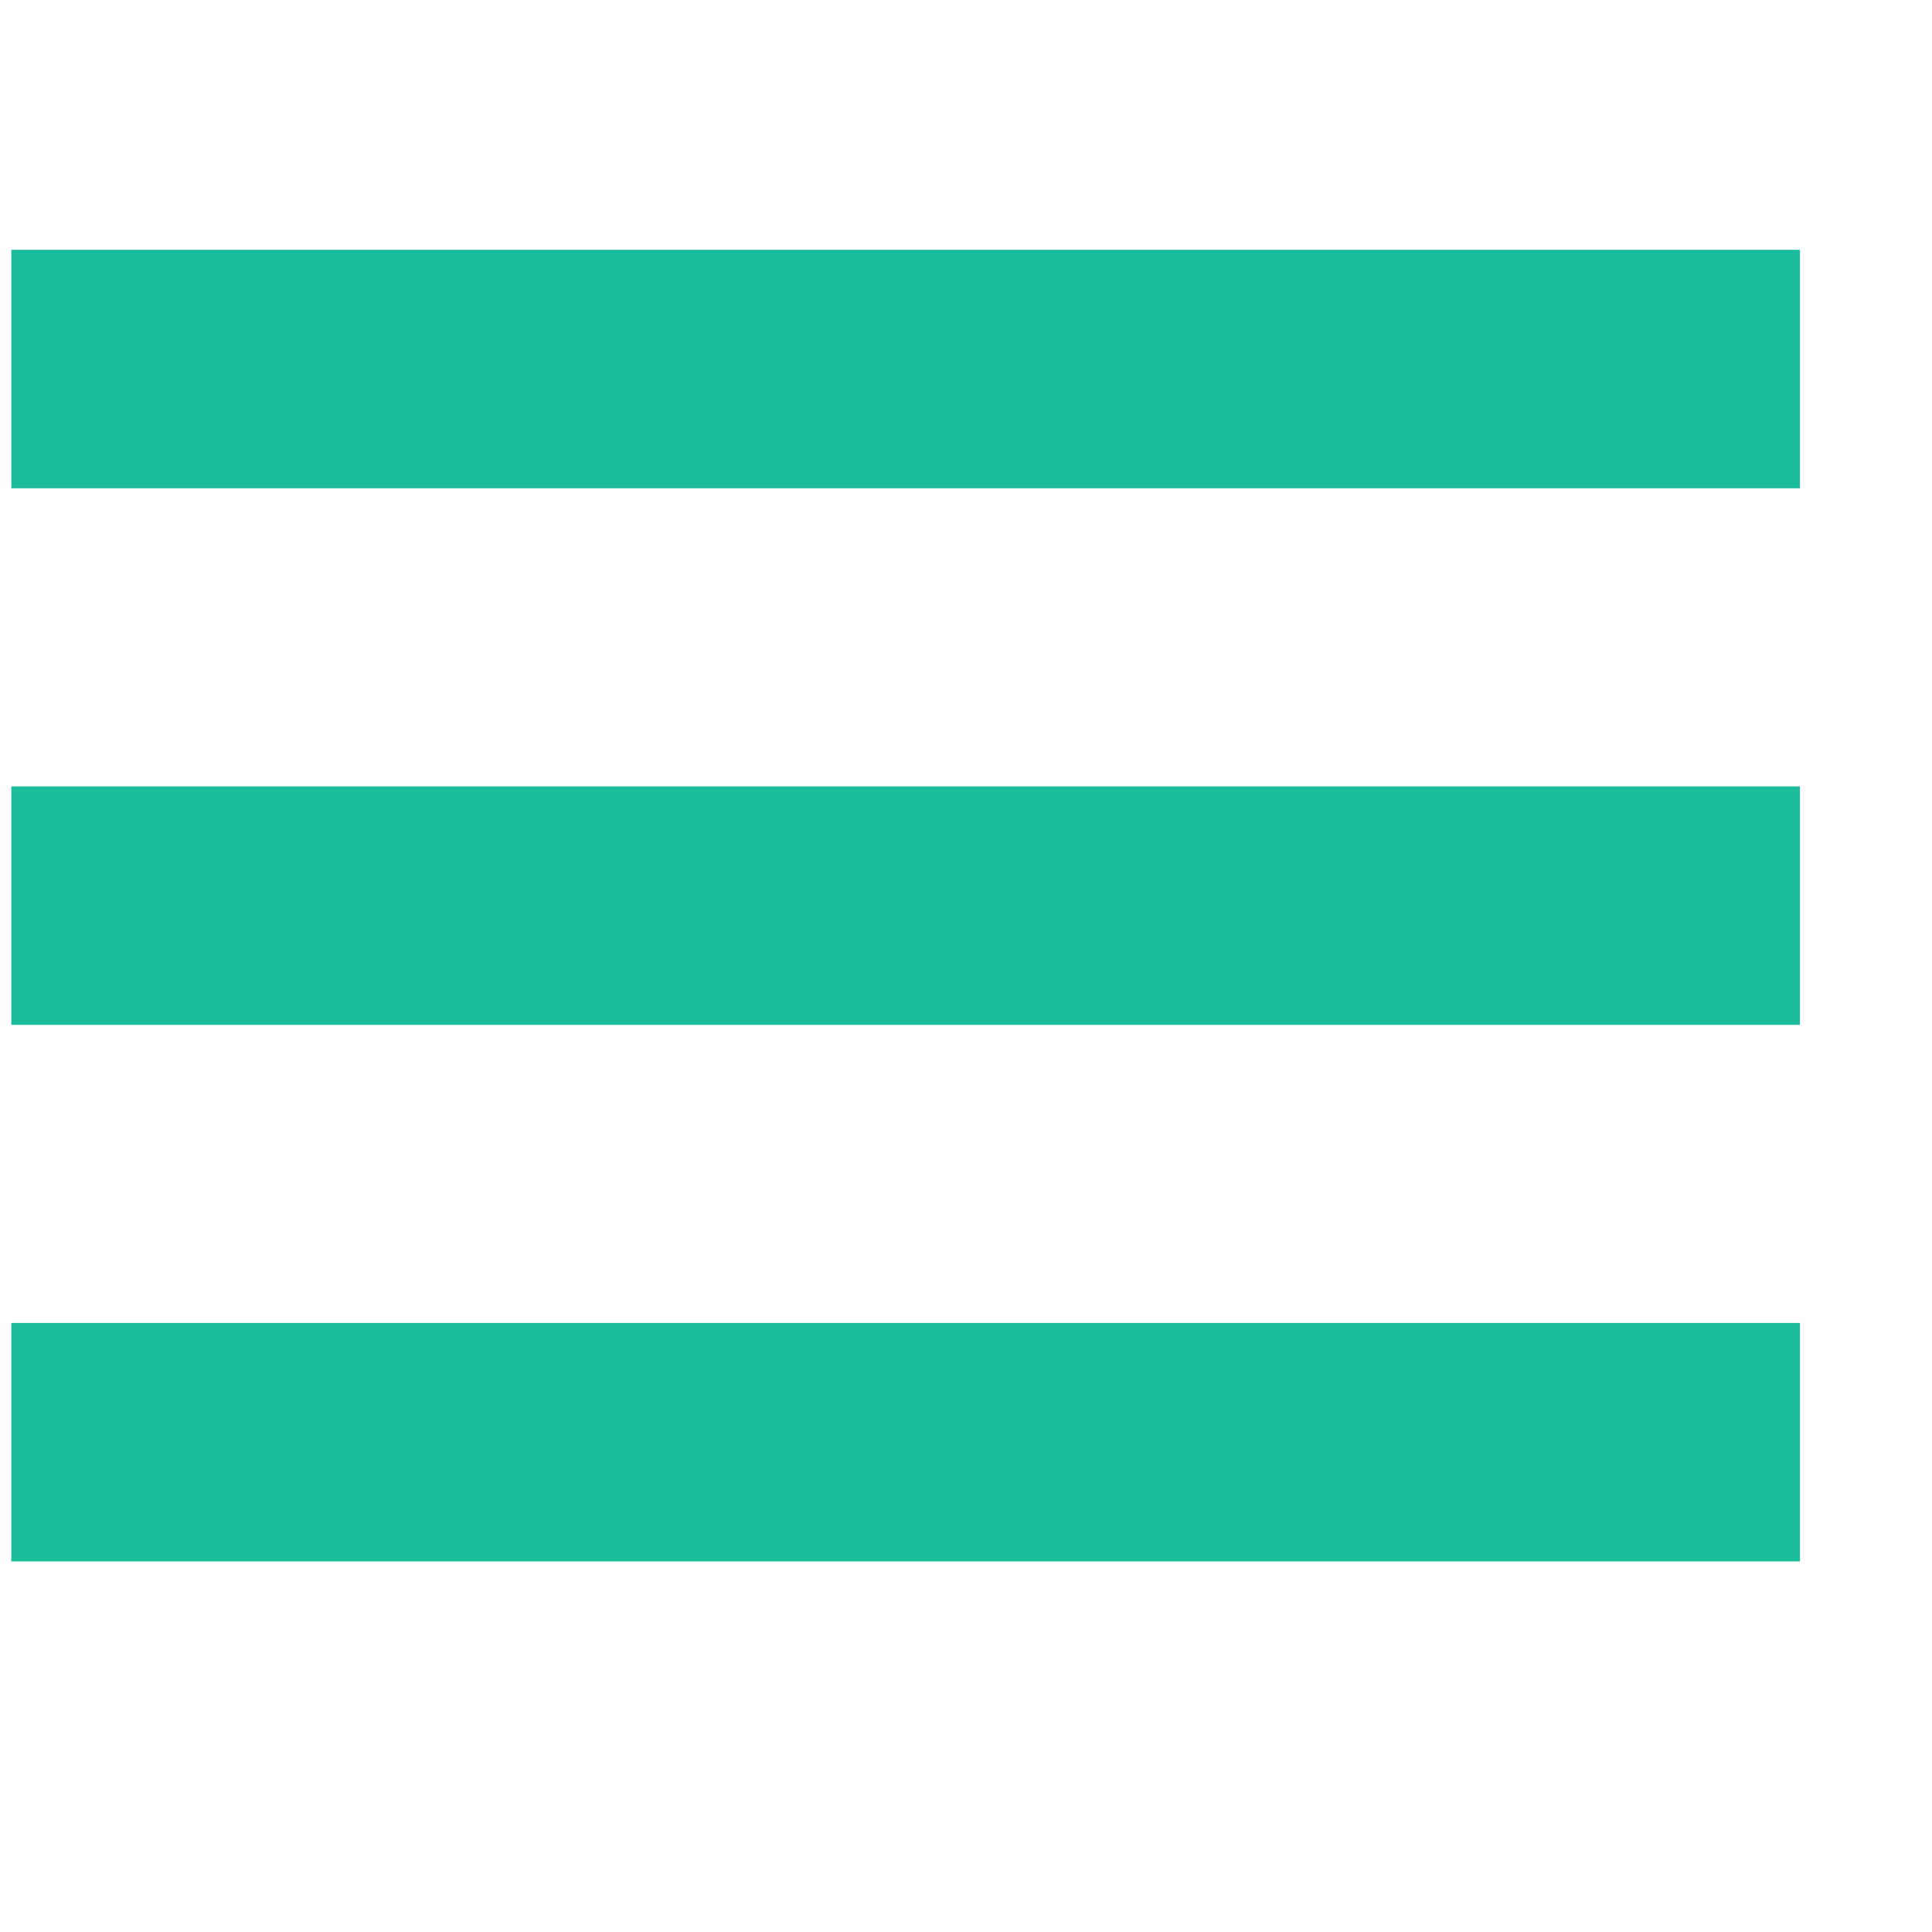
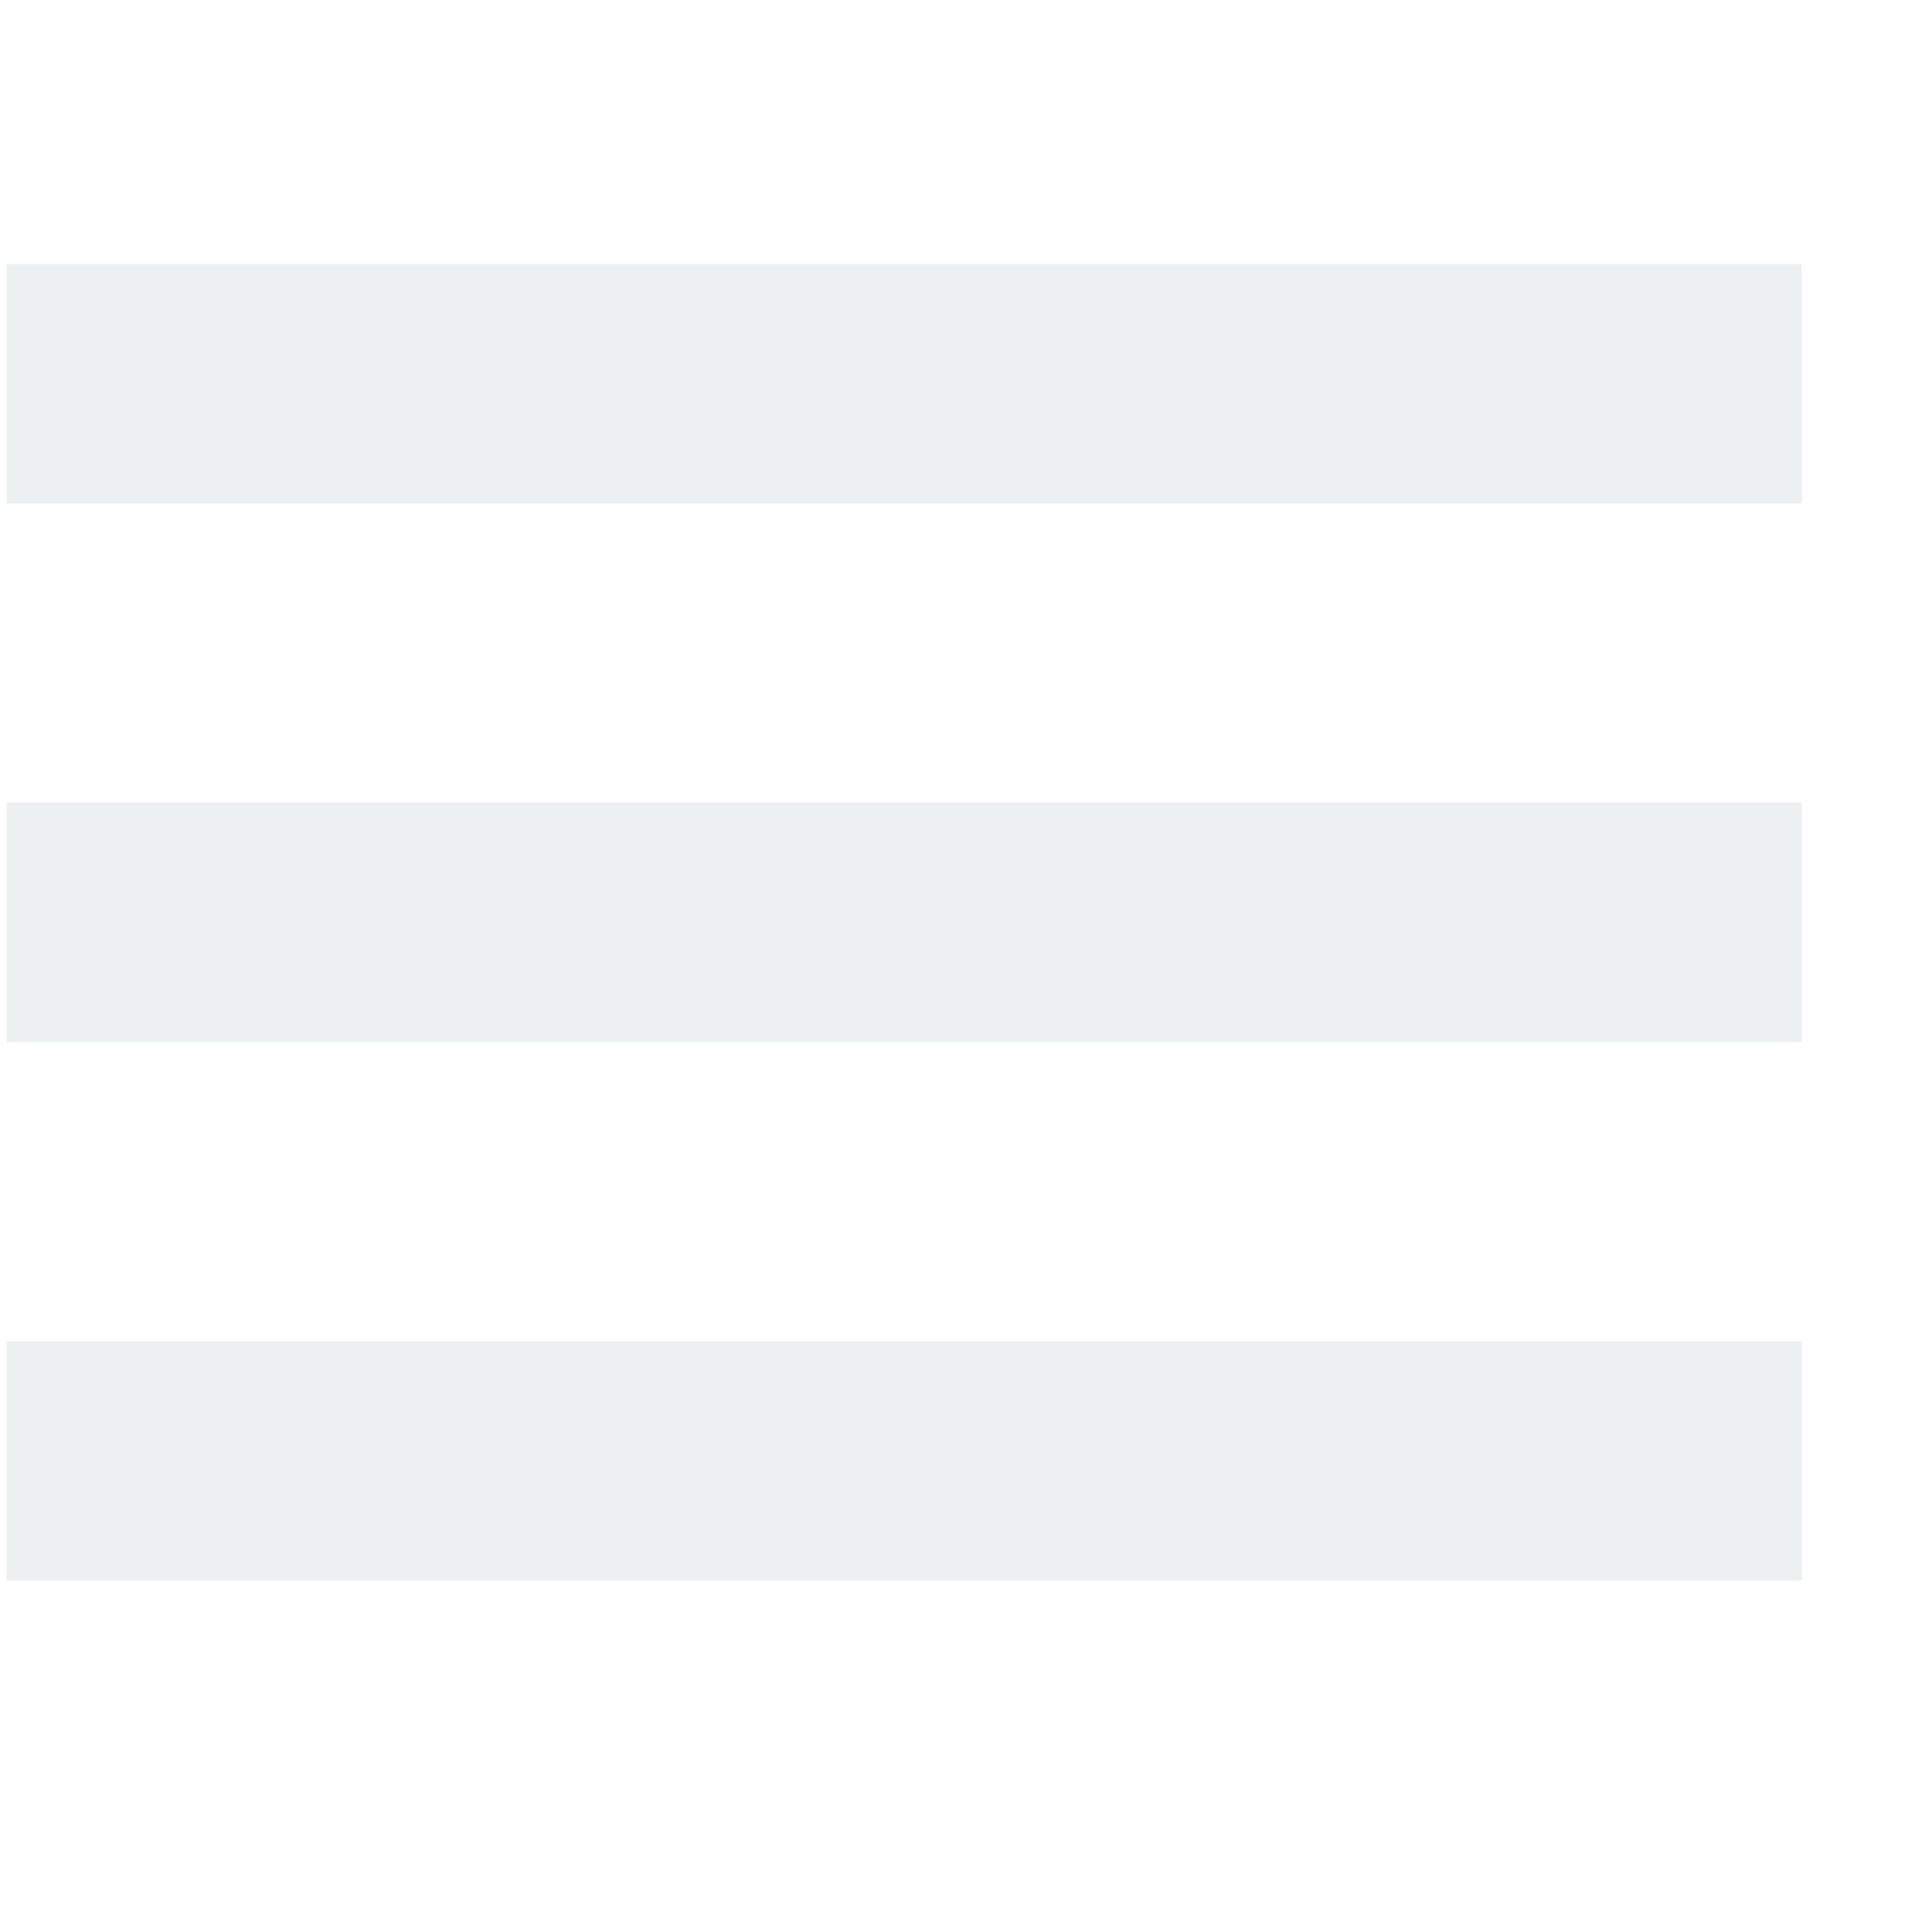
<svg xmlns="http://www.w3.org/2000/svg" width="38.4pt" height="38.4pt">
  <defs />
  <g id="layer1">
-     <path id="rect3278" transform="translate(0.300375, 6.62028)" fill="#1abc9c" fill-rule="evenodd" d="M0 0L0 6.32L47.399 6.32L47.399 0ZM0 14.22L0 20.54L47.399 20.54L47.399 14.22ZM0 28.439L0 34.759L47.399 34.759L47.399 28.439Z" />
+     <path id="rect3278" transform="translate(0.172404, 6.99694)" fill="#ecf0f1" fill-rule="evenodd" d="M0 0L0 6.344L47.58 6.344L47.58 0ZM0 14.274L0 20.618L47.58 20.618L47.58 14.274ZM0 28.548L0 34.892L47.58 34.892L47.58 28.548Z" />
  </g>
</svg>
